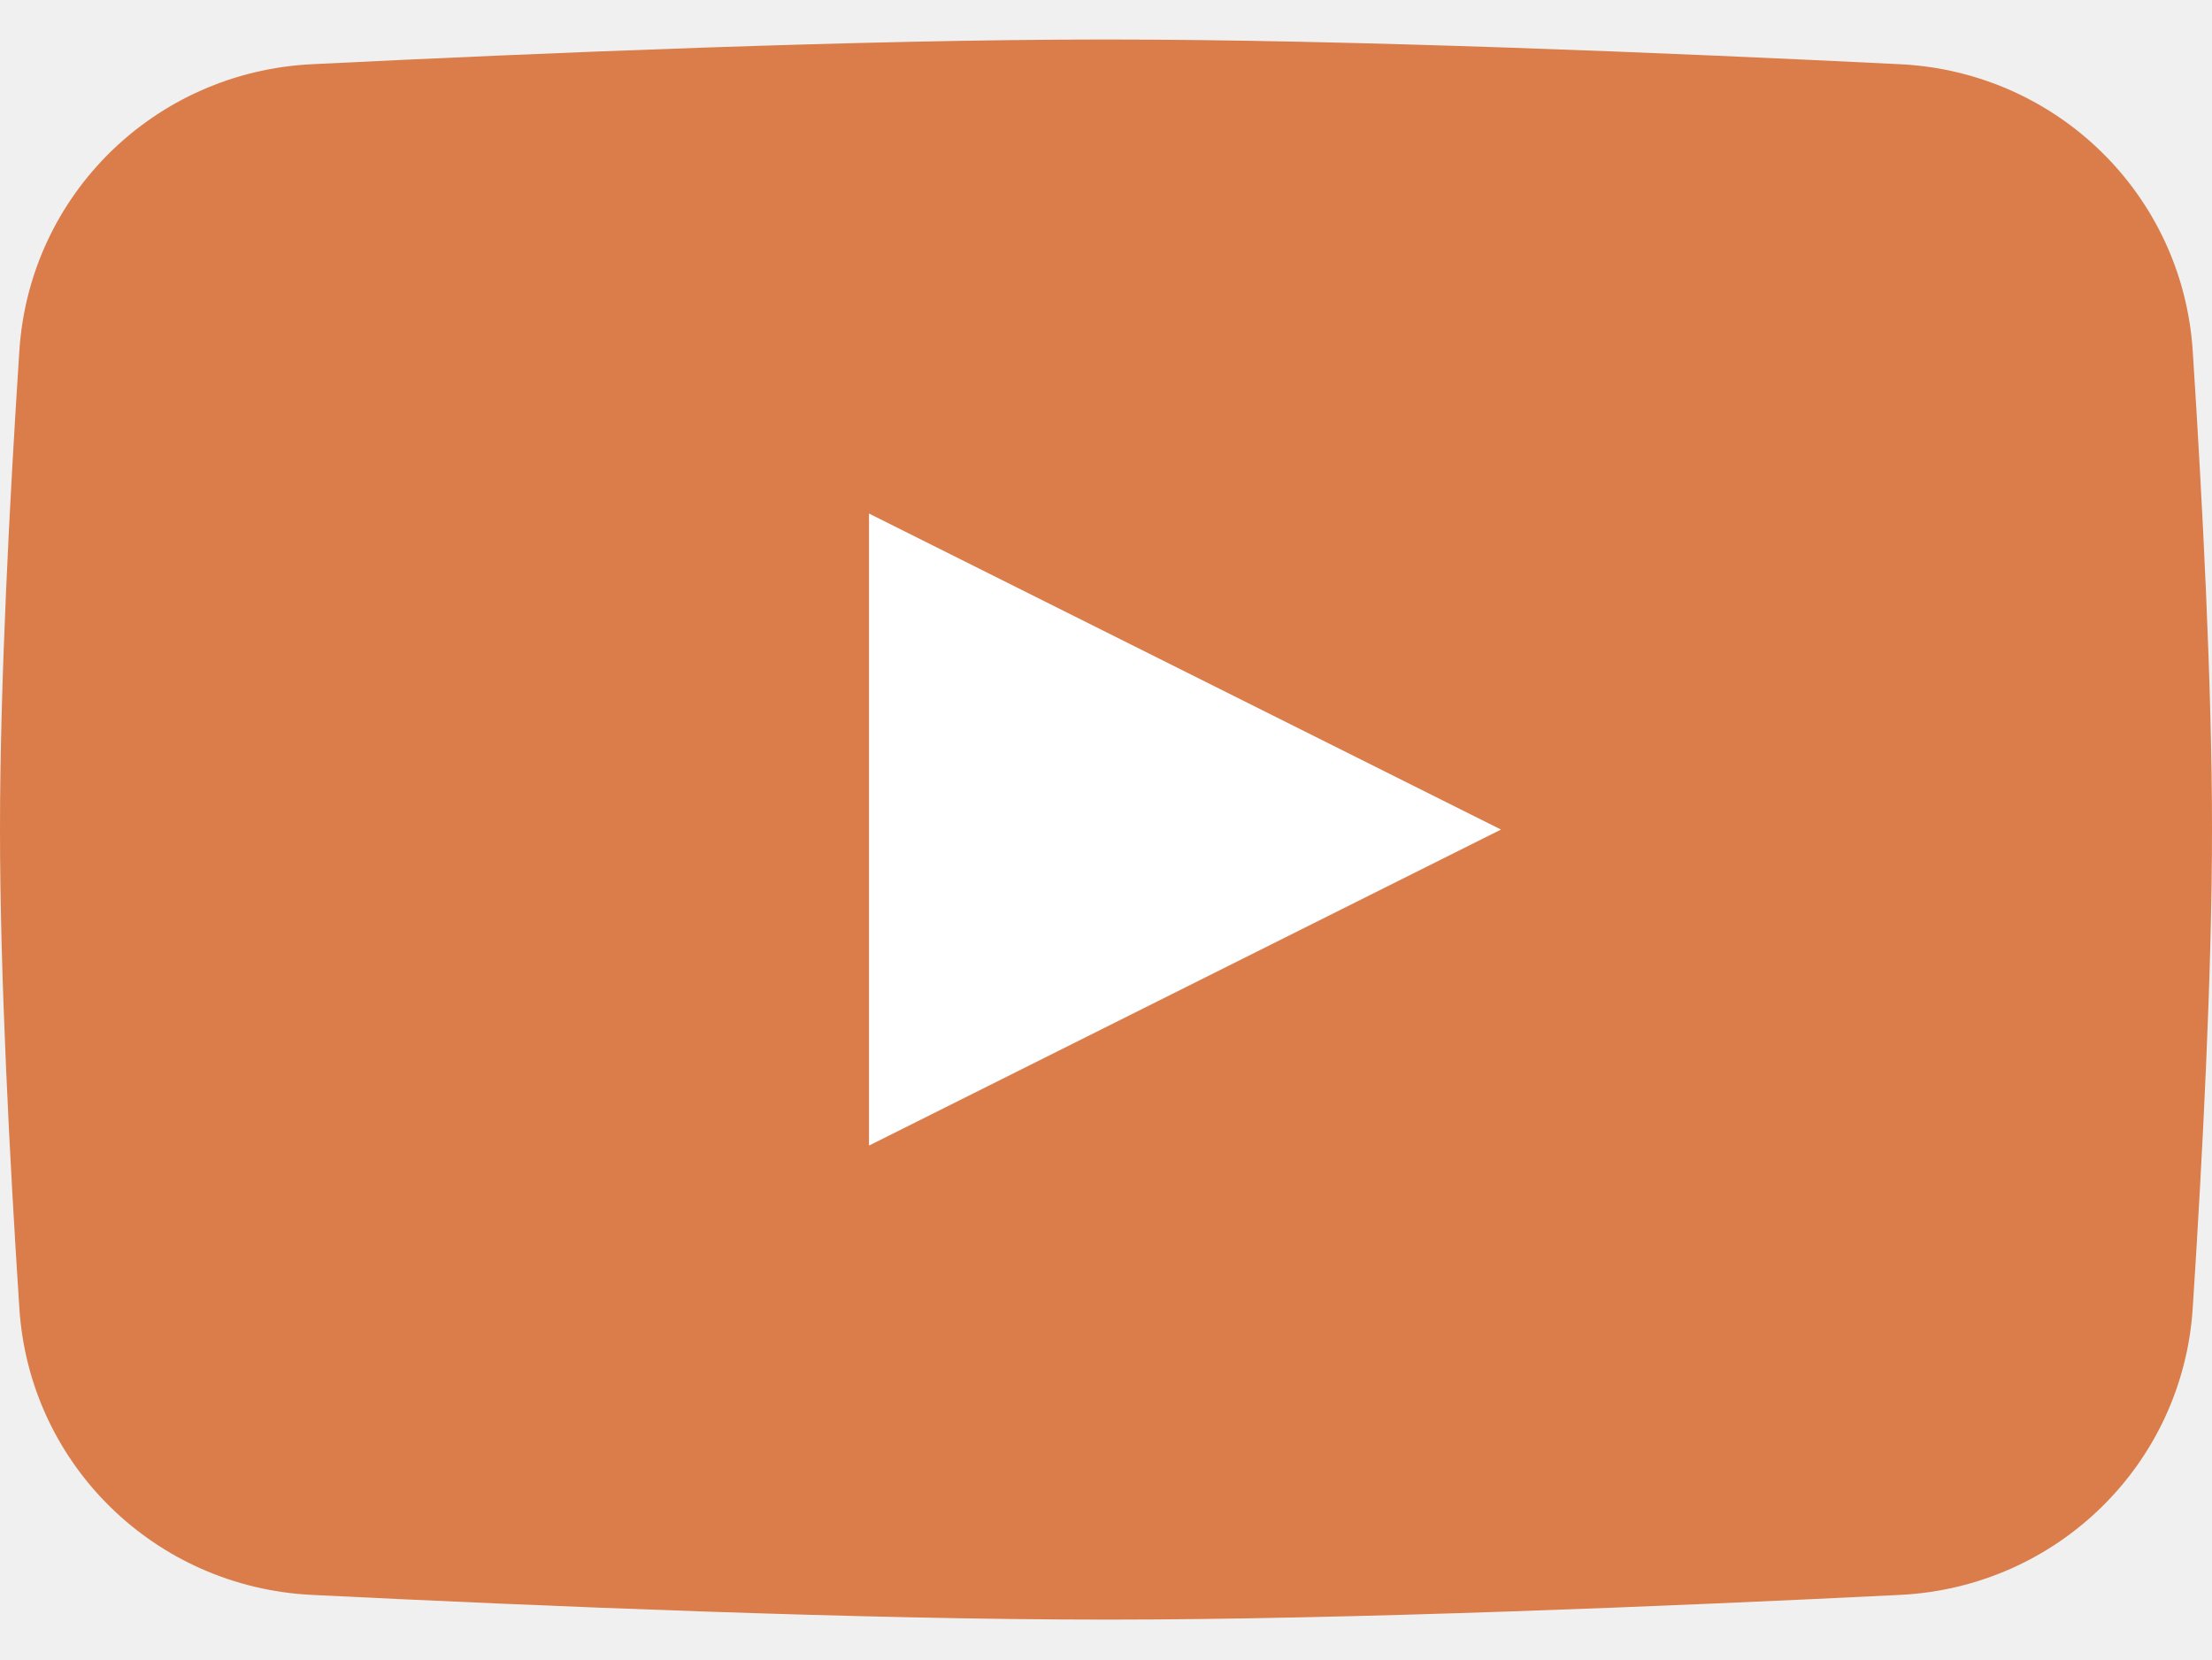
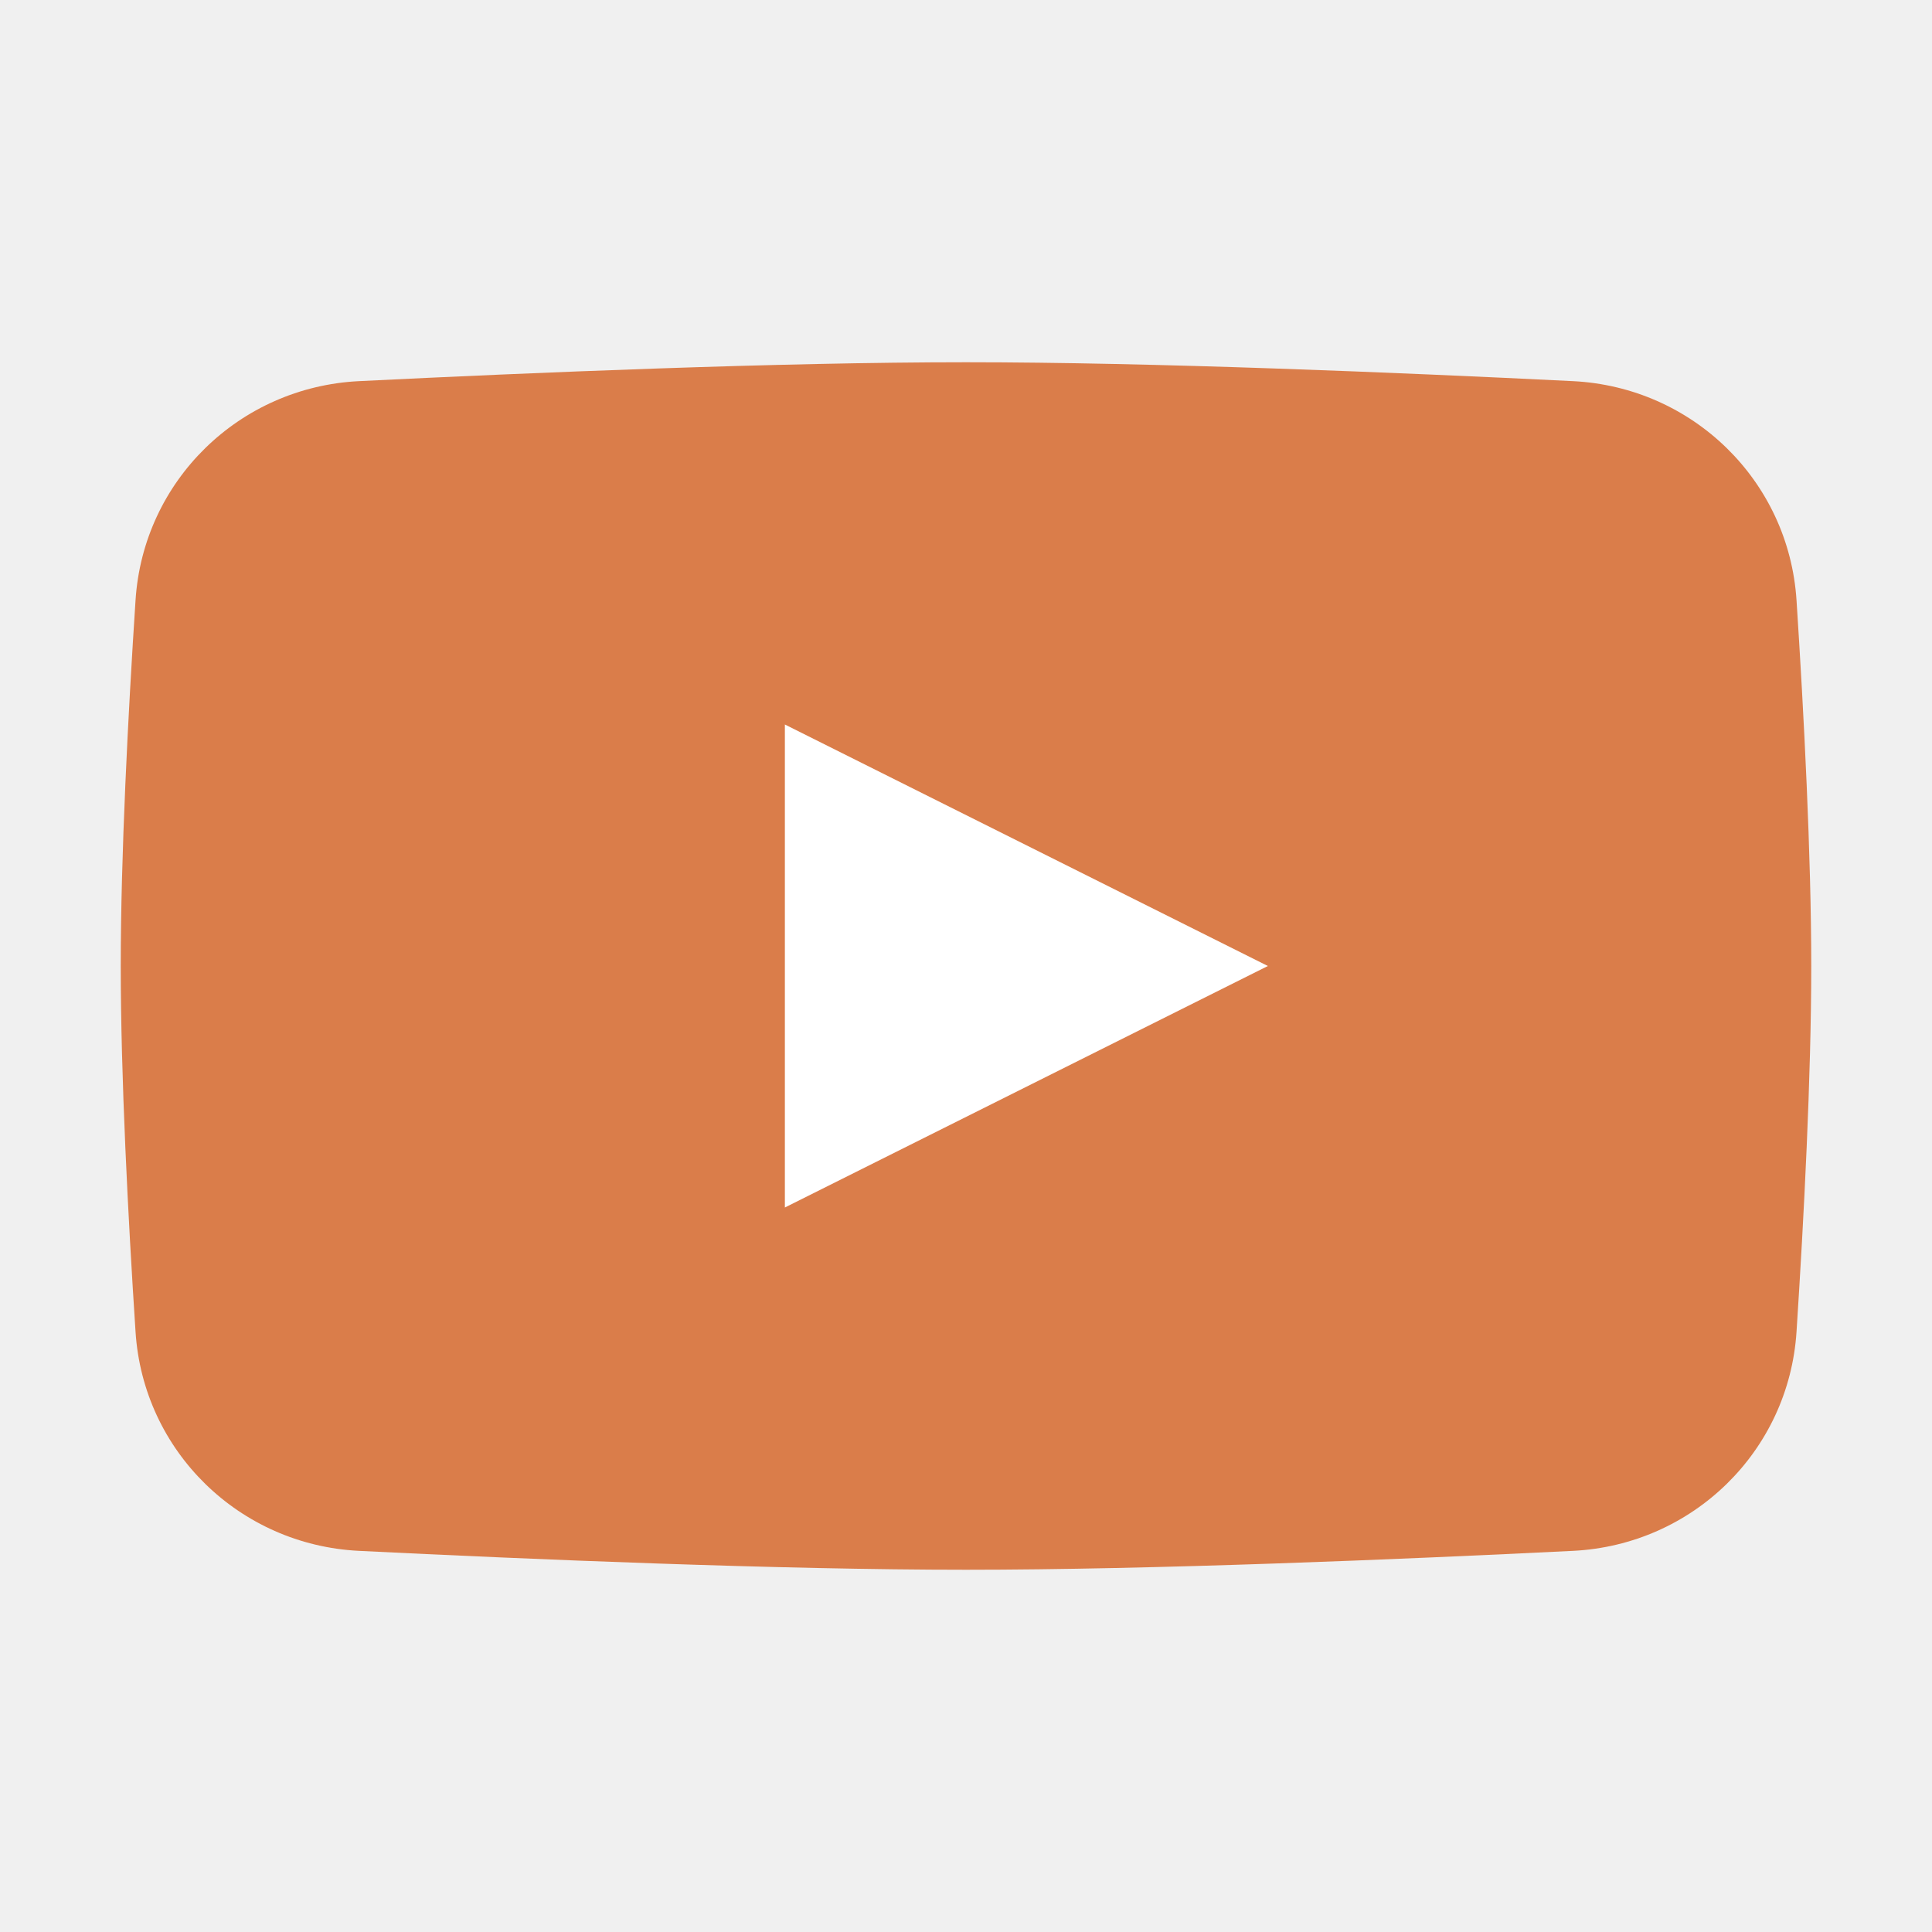
- <svg xmlns="http://www.w3.org/2000/svg" width="28" height="21" viewBox="0 0 28 21" fill="none">
-   <g id="Group 9">
-     <path id="bg" d="M0.245 4.441C0.373 2.462 1.964 0.912 3.944 0.813C6.812 0.671 10.912 0.5 14 0.5C17.088 0.5 21.188 0.671 24.055 0.813C26.036 0.912 27.627 2.462 27.756 4.441C27.879 6.337 28 8.67 28 10.5C28 12.33 27.879 14.663 27.756 16.559C27.627 18.538 26.036 20.088 24.055 20.187C21.188 20.329 17.088 20.5 14 20.5C10.912 20.5 6.812 20.329 3.944 20.187C1.964 20.088 0.373 18.538 0.245 16.559C0.121 14.663 0 12.33 0 10.5C0 8.67 0.121 6.337 0.245 4.441Z" fill="#DA7D4A" />
-     <path id="play" d="M11 6.5V14.5L19 10.5L11 6.5Z" fill="white" />
-   </g>
+ <svg xmlns="http://www.w3.org/2000/svg" width="32" height="32" viewBox="0 0 32 32" fill="none">
+   <path d="M2.245 9.941C2.373 7.962 3.964 6.412 5.944 6.313C8.812 6.171 12.912 6 16 6C19.088 6 23.188 6.171 26.055 6.313C28.036 6.412 29.627 7.962 29.756 9.941C29.879 11.837 30 14.17 30 16C30 17.83 29.879 20.163 29.756 22.059C29.627 24.038 28.036 25.588 26.055 25.687C23.188 25.829 19.088 26 16 26C12.912 26 8.812 25.829 5.944 25.687C3.964 25.588 2.373 24.038 2.245 22.059C2.121 20.163 2 17.83 2 16C2 14.17 2.121 11.837 2.245 9.941Z" fill="#DA7D4A" />
+   <path d="M13 12V20L21 16L13 12Z" fill="white" />
</svg>
